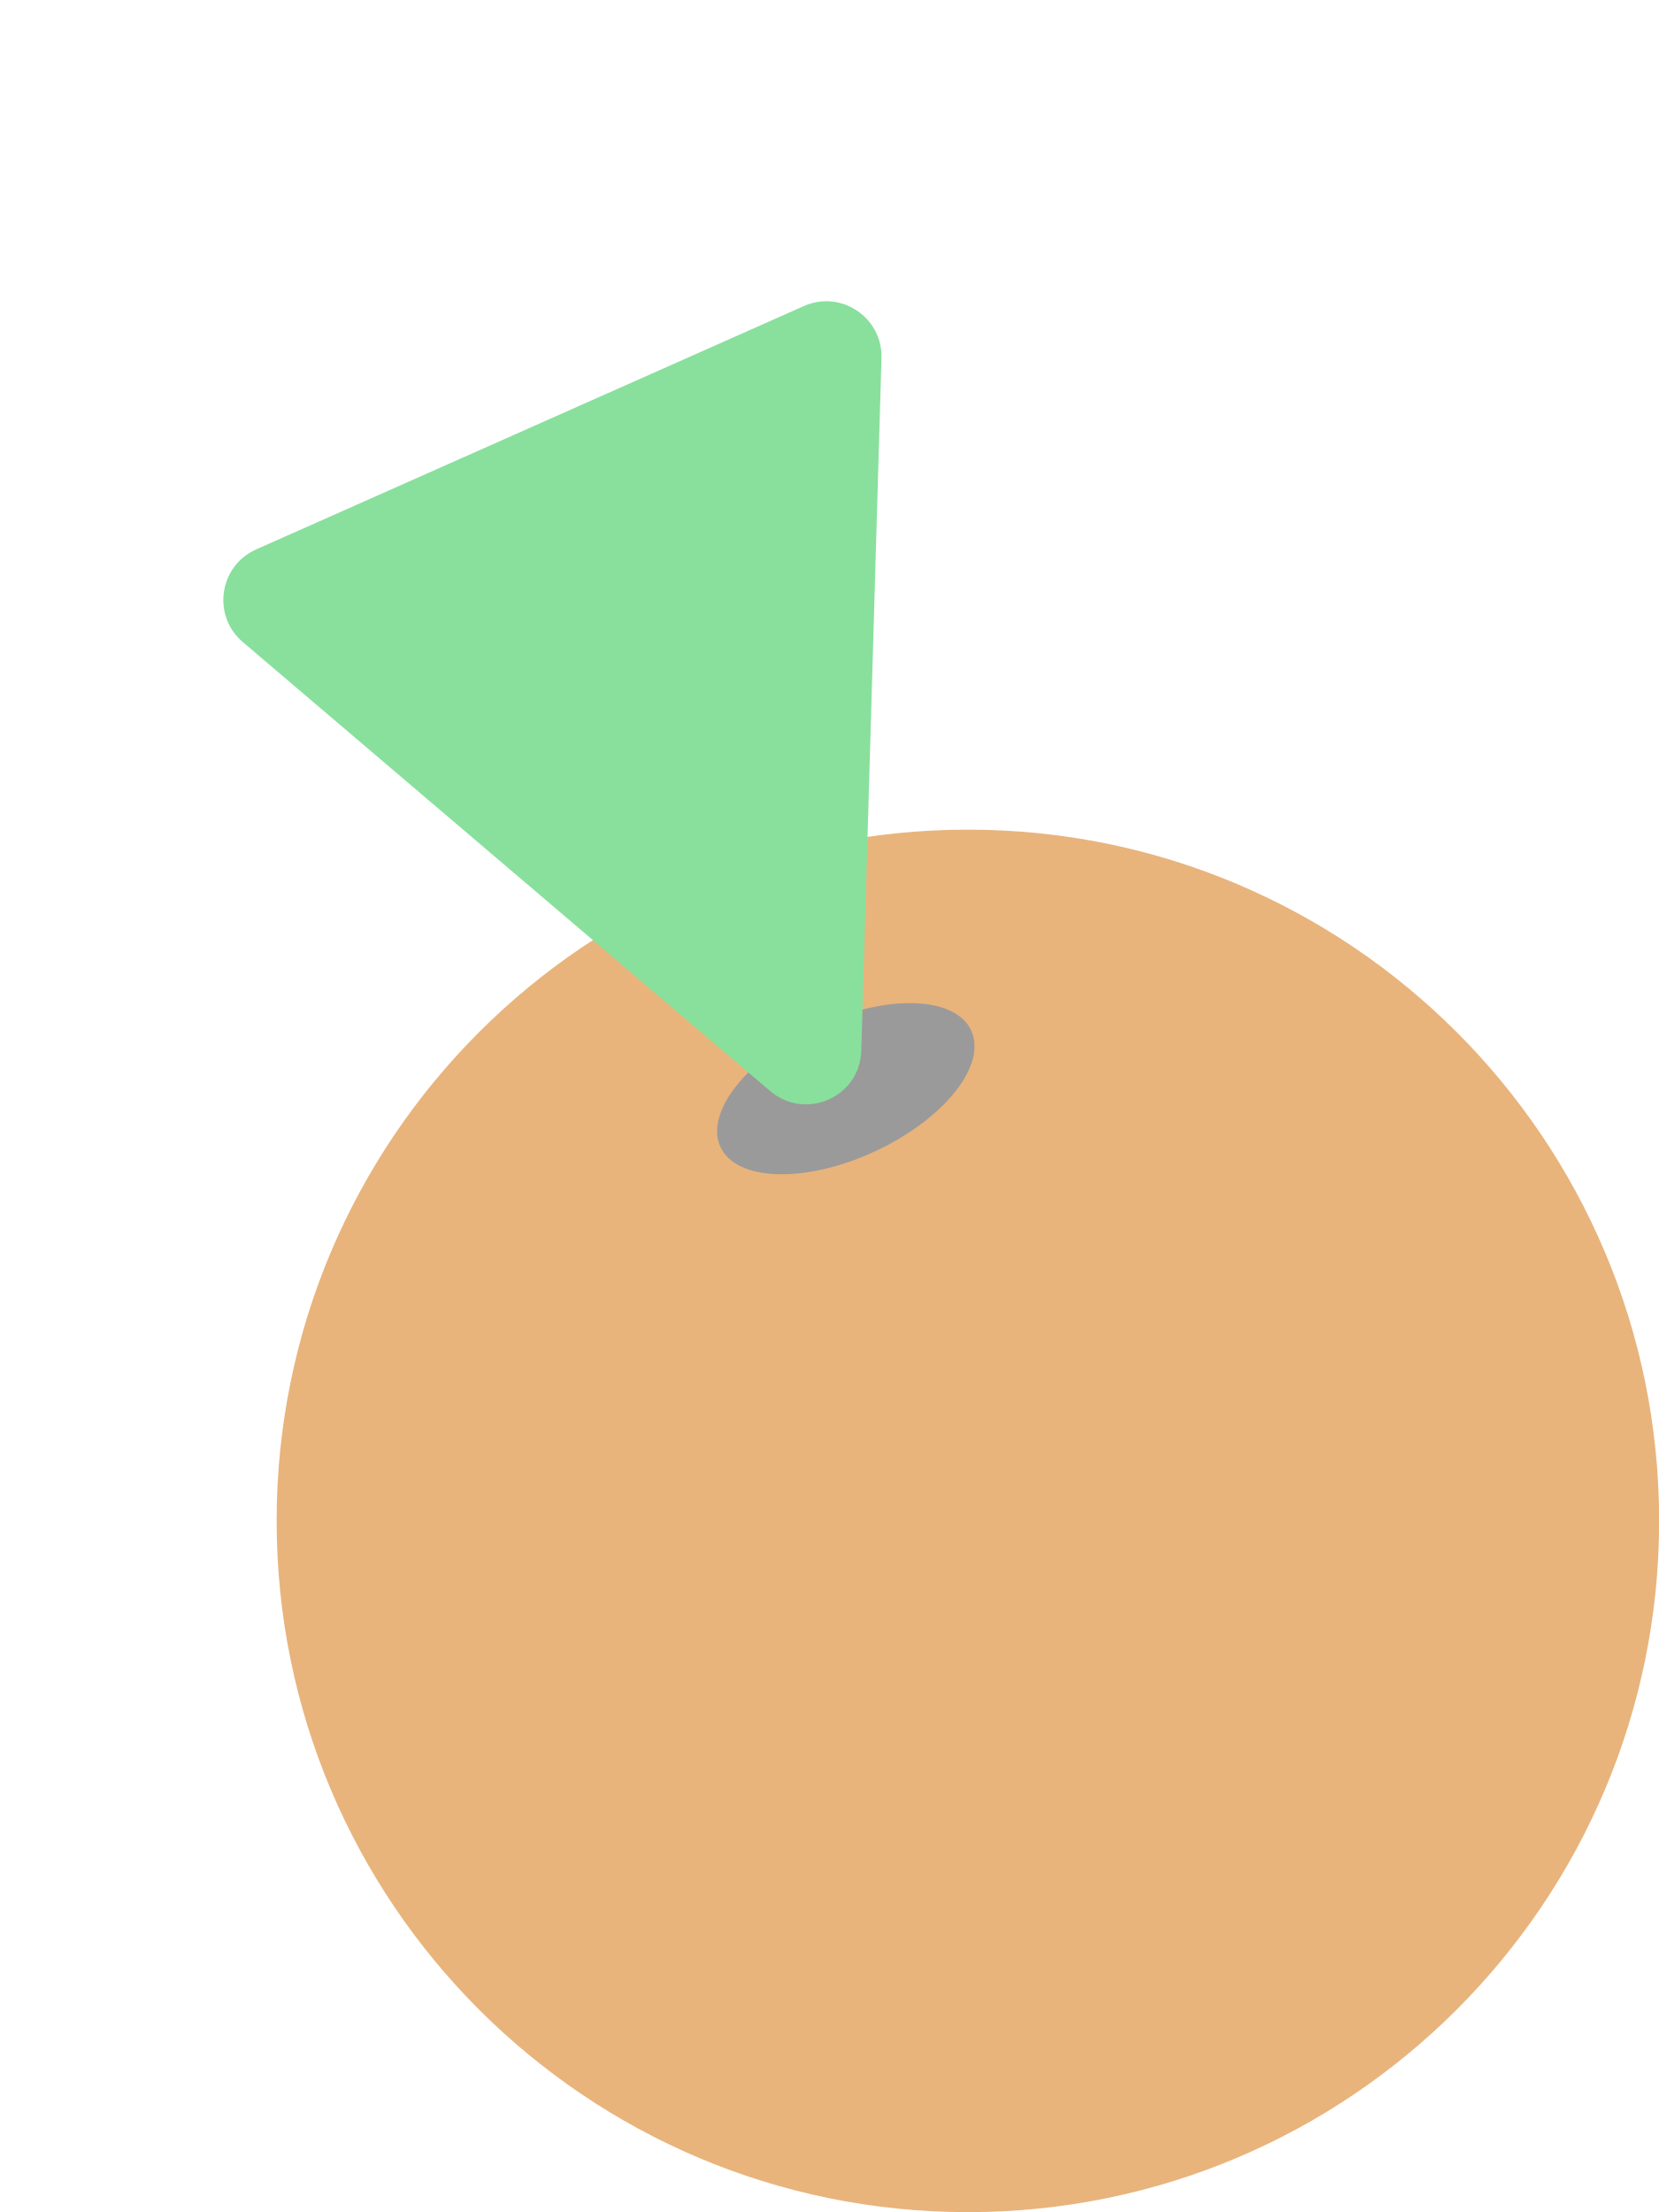
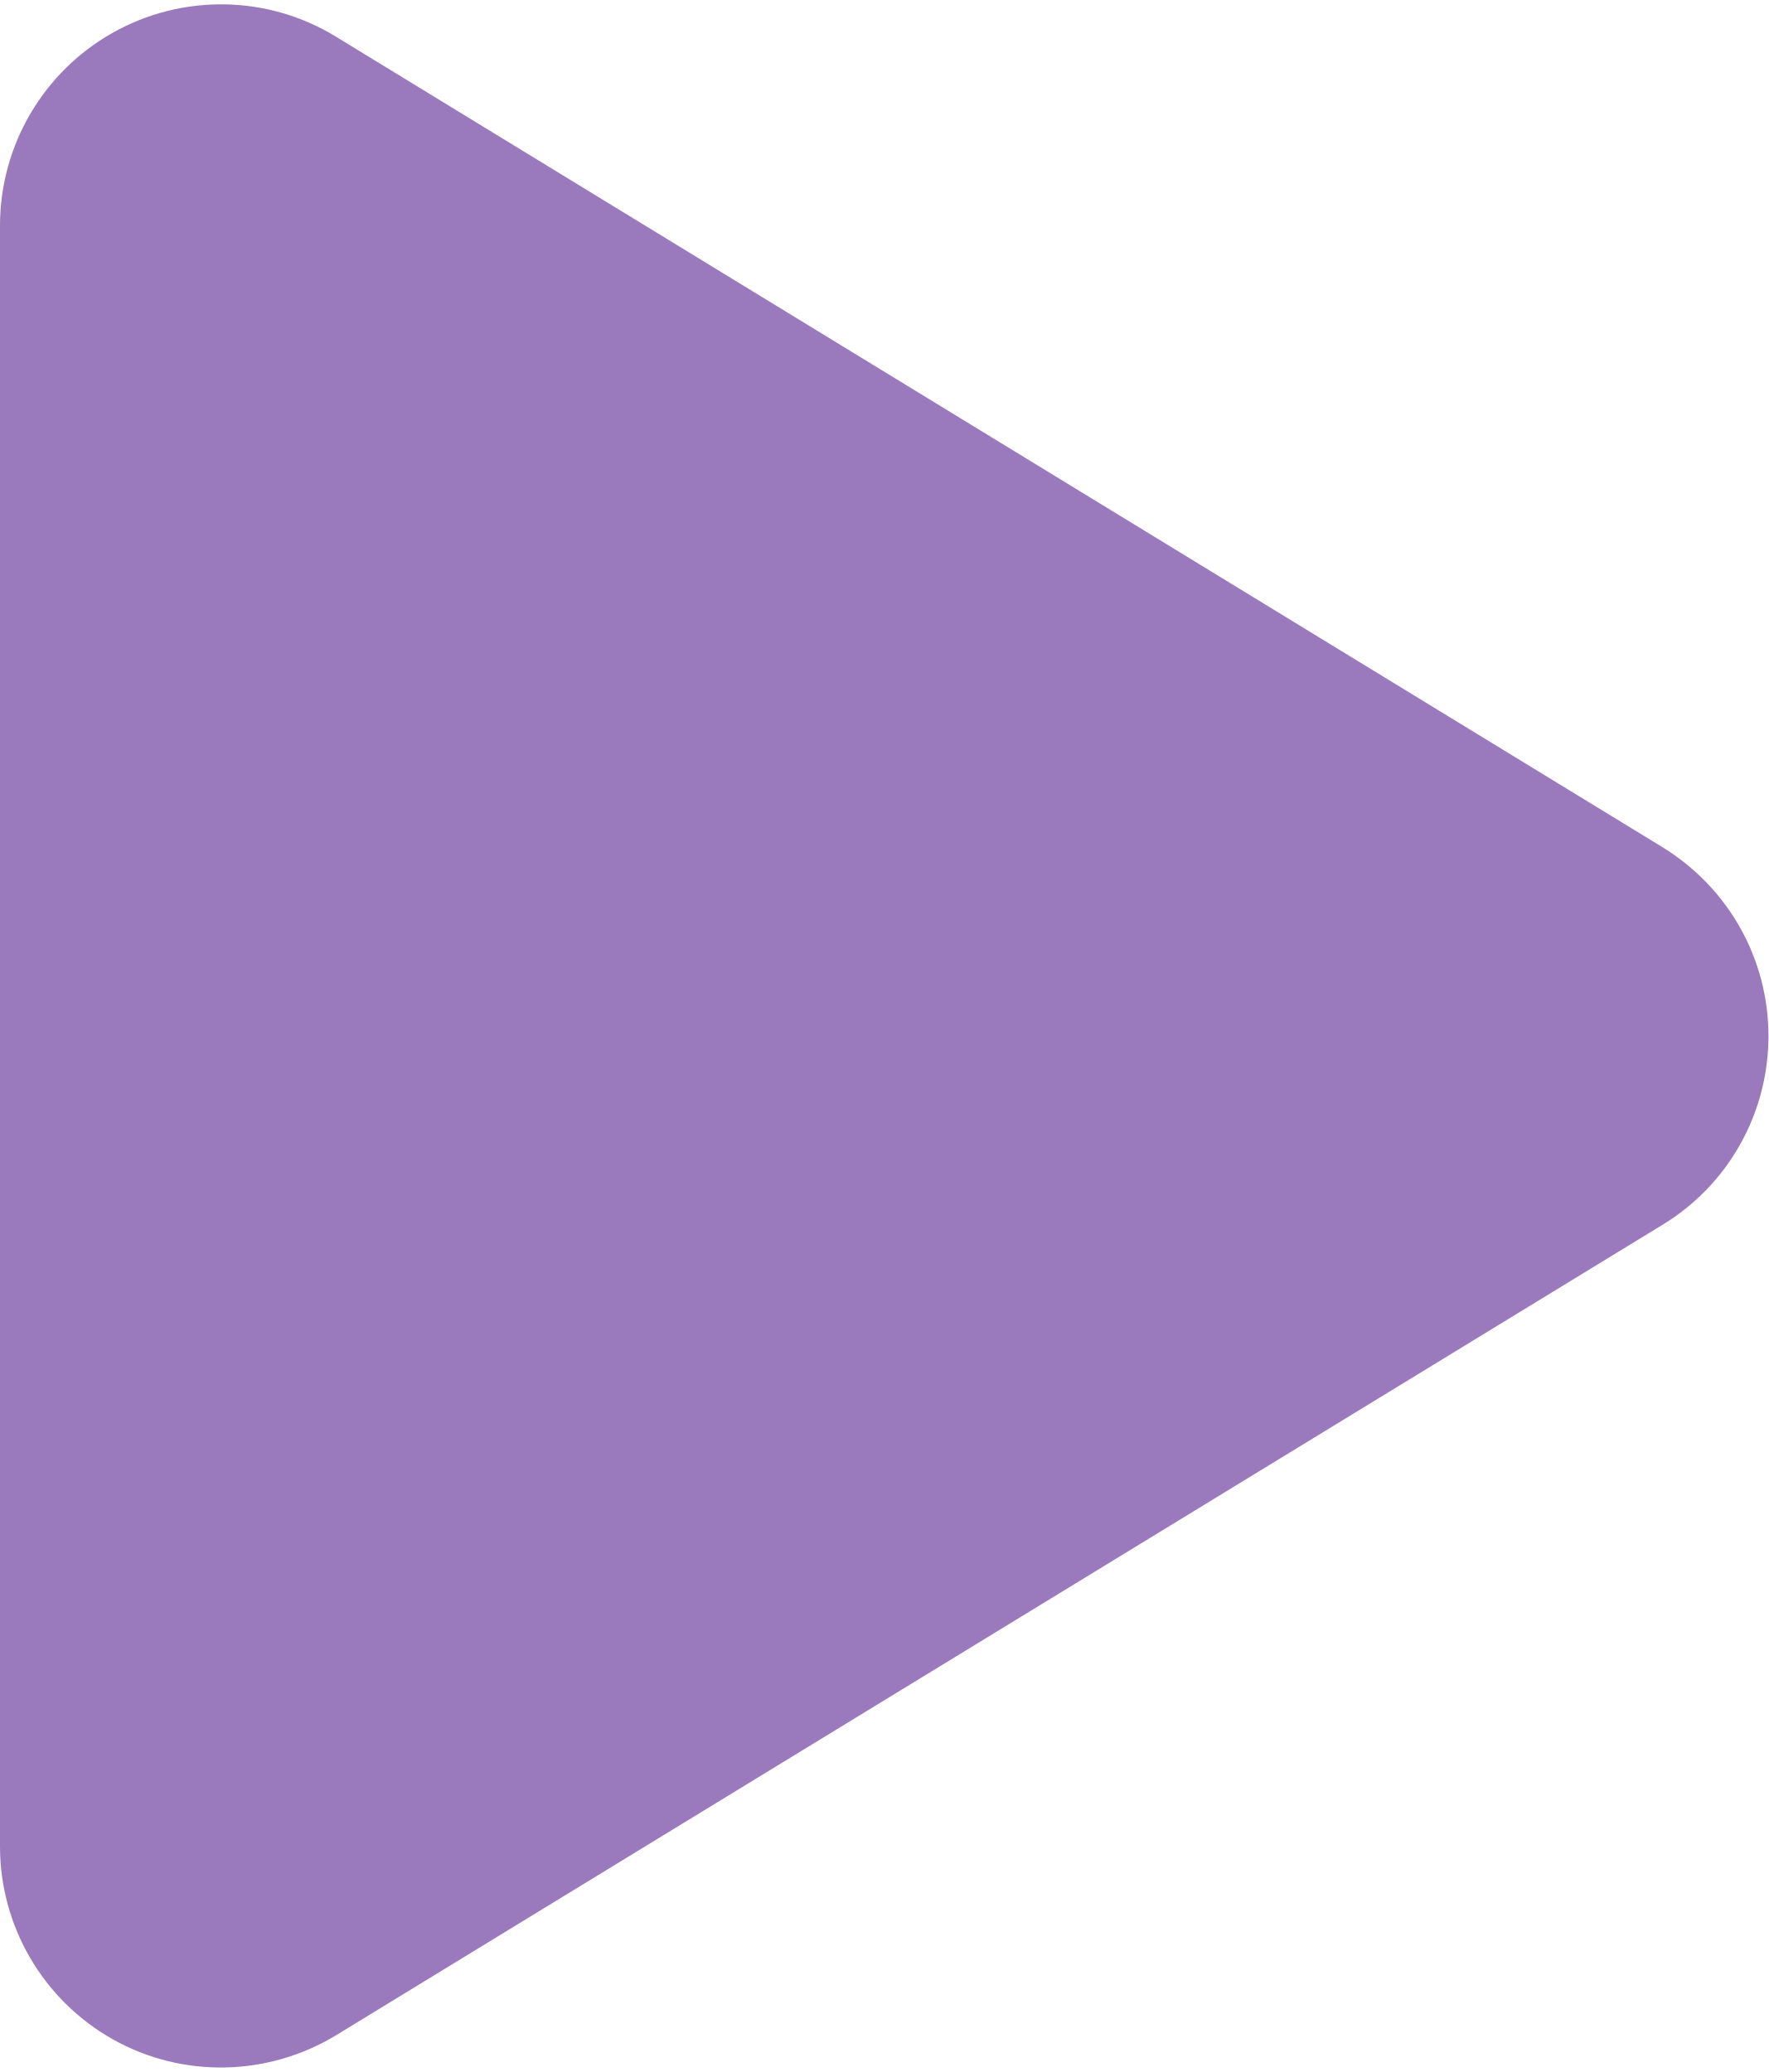
- <svg xmlns="http://www.w3.org/2000/svg" width="12" height="16" viewBox="0 0 12 16" fill="none">
-   <circle cx="7.001" cy="11.001" r="5" fill="#E8B47C" />
-   <ellipse cx="6.118" cy="7.875" rx="1" ry="0.5" transform="rotate(-24.9254 6.11782 7.87501)" fill="#9A9A9A" />
-   <path d="M6.23 7.599C6.221 7.935 5.827 8.11 5.571 7.892L1.756 4.644C1.532 4.453 1.584 4.094 1.853 3.974L5.814 2.214C6.083 2.094 6.385 2.297 6.376 2.591L6.23 7.599Z" fill="#88E09C" />
+ <svg xmlns="http://www.w3.org/2000/svg" viewBox="0 0 384 450" fill="none">
+   <path d="M73 8C58.2 -1.1 39.6 -1.4 24.5 7.1C9.4 15.6 0 31.6 0 49V401C0 418.4 9.4 434.4 24.5 442.9C39.6 451.4 58.2 451 73 442L361 266C375.3 257.3 384 241.8 384 225C384 208.2 375.3 192.8 361 184L73 8Z" fill="#9B79BD" />
</svg>
